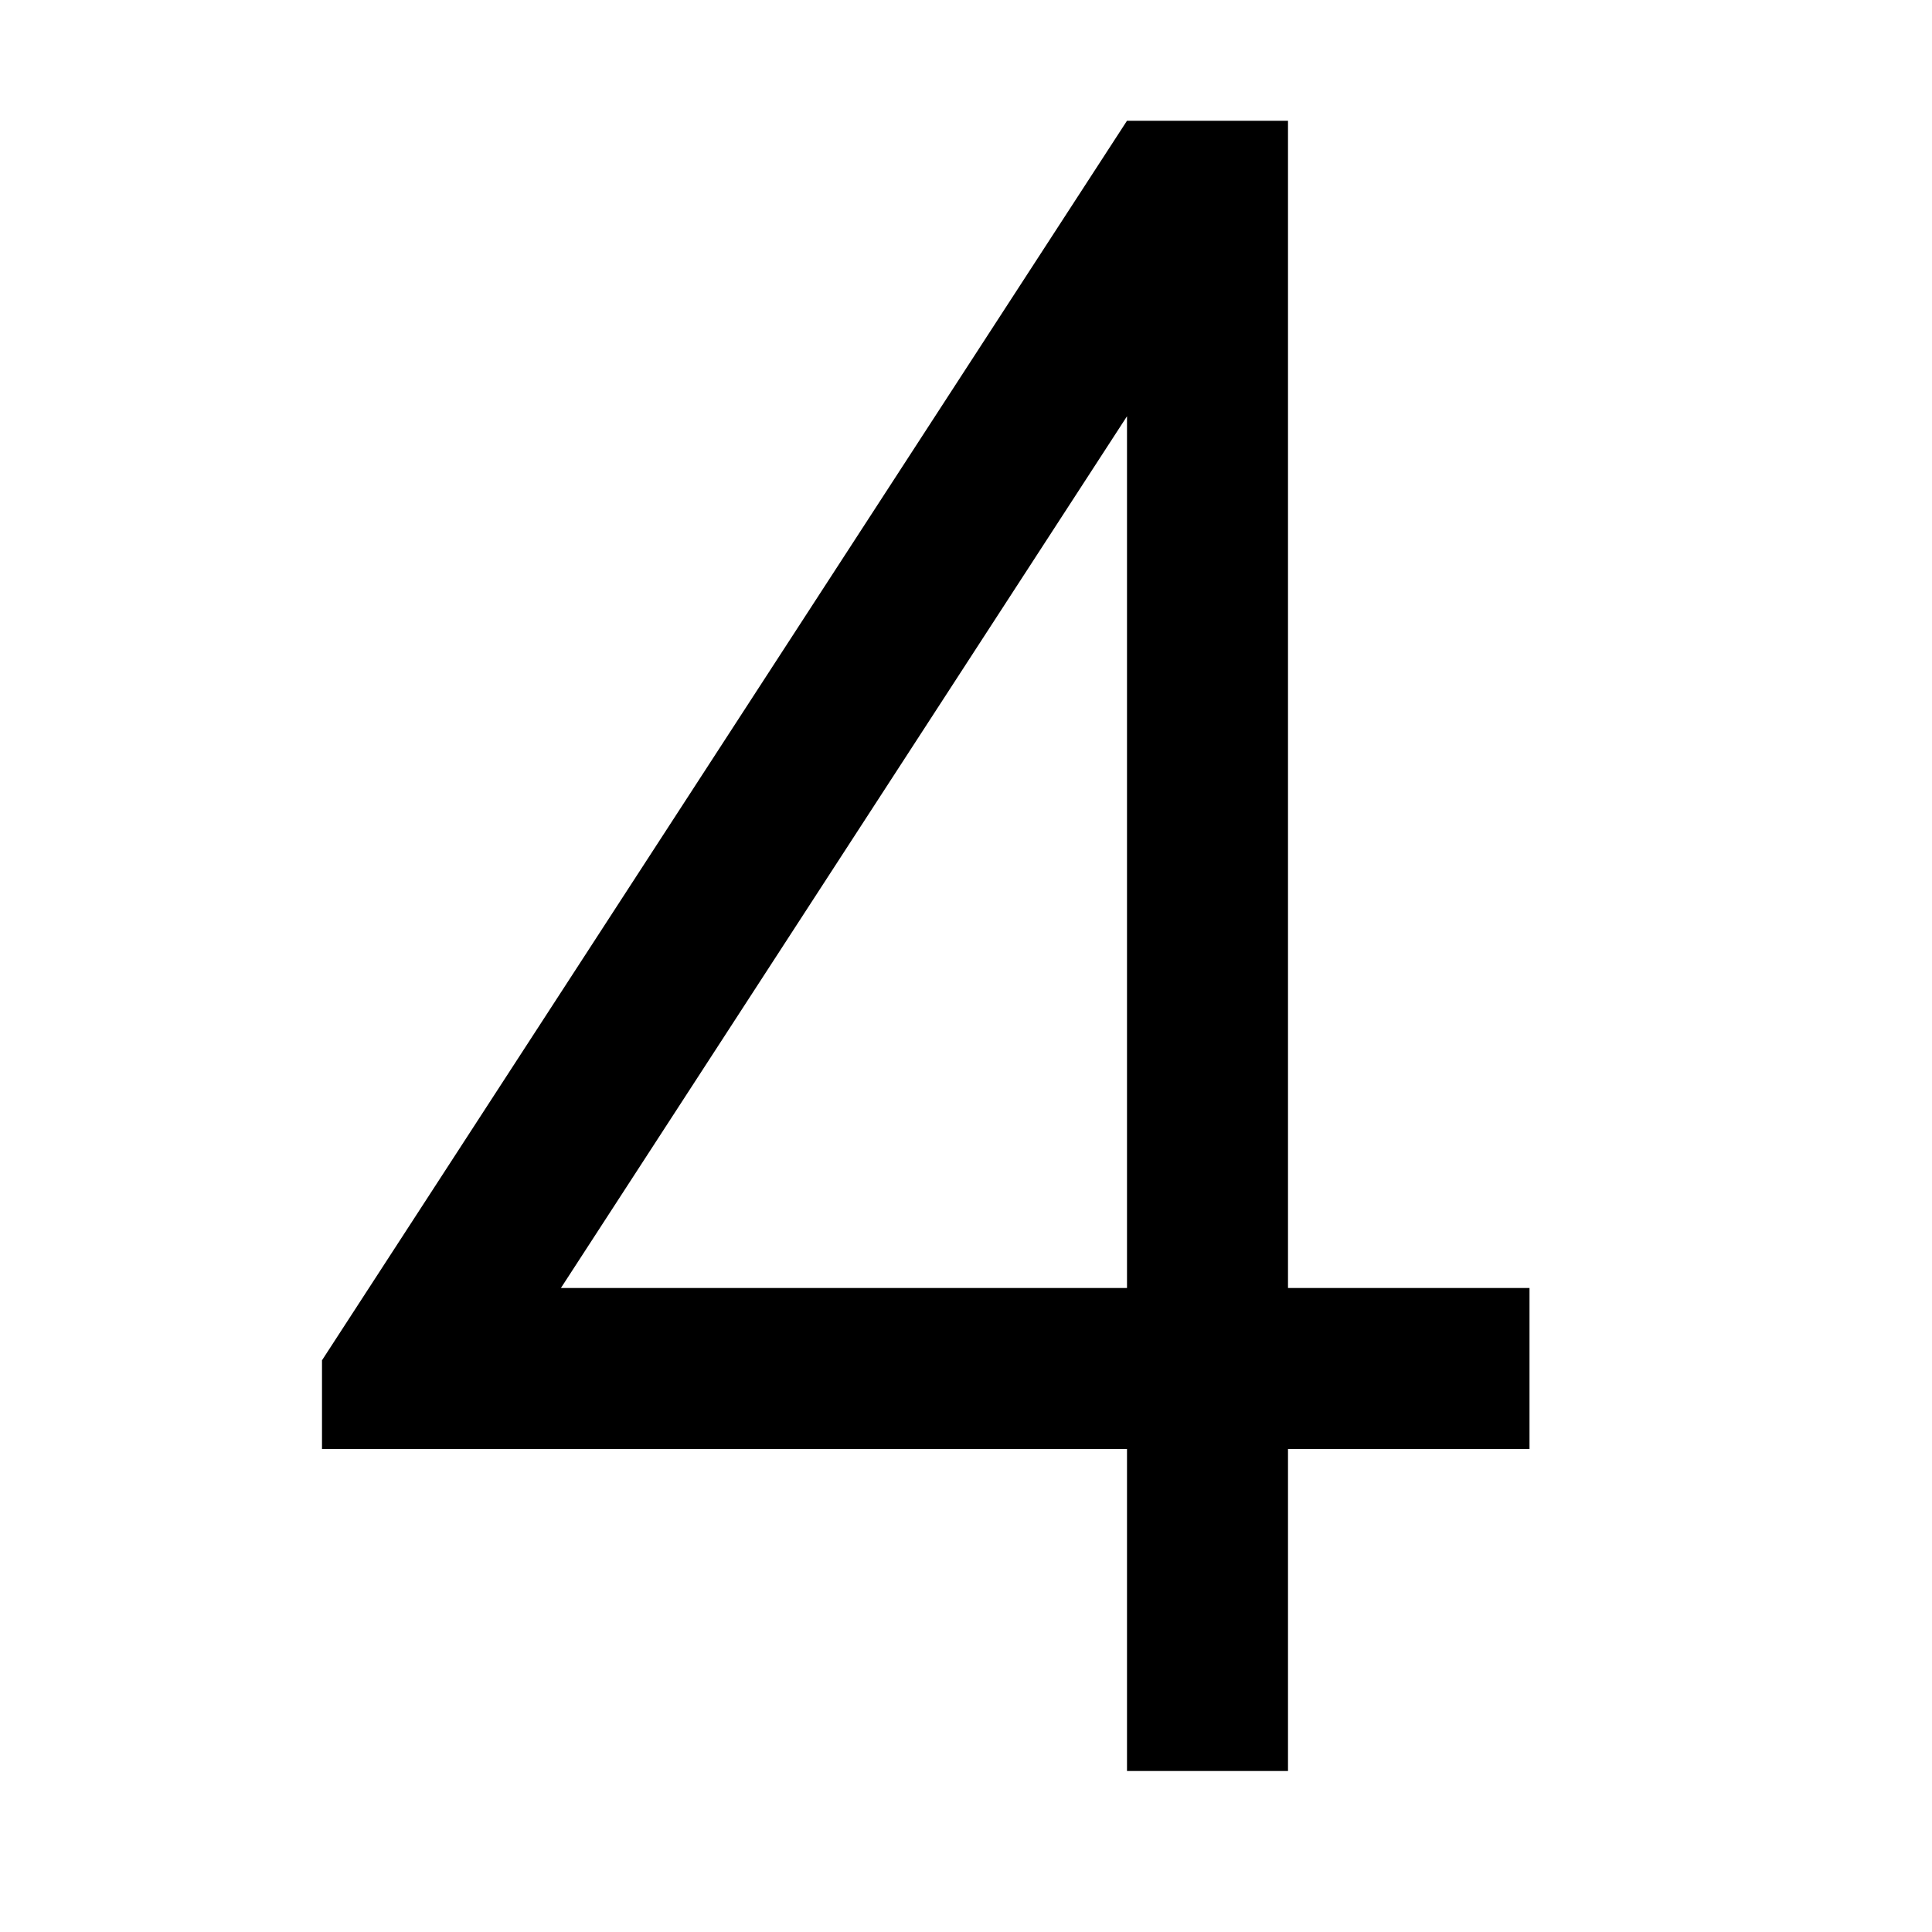
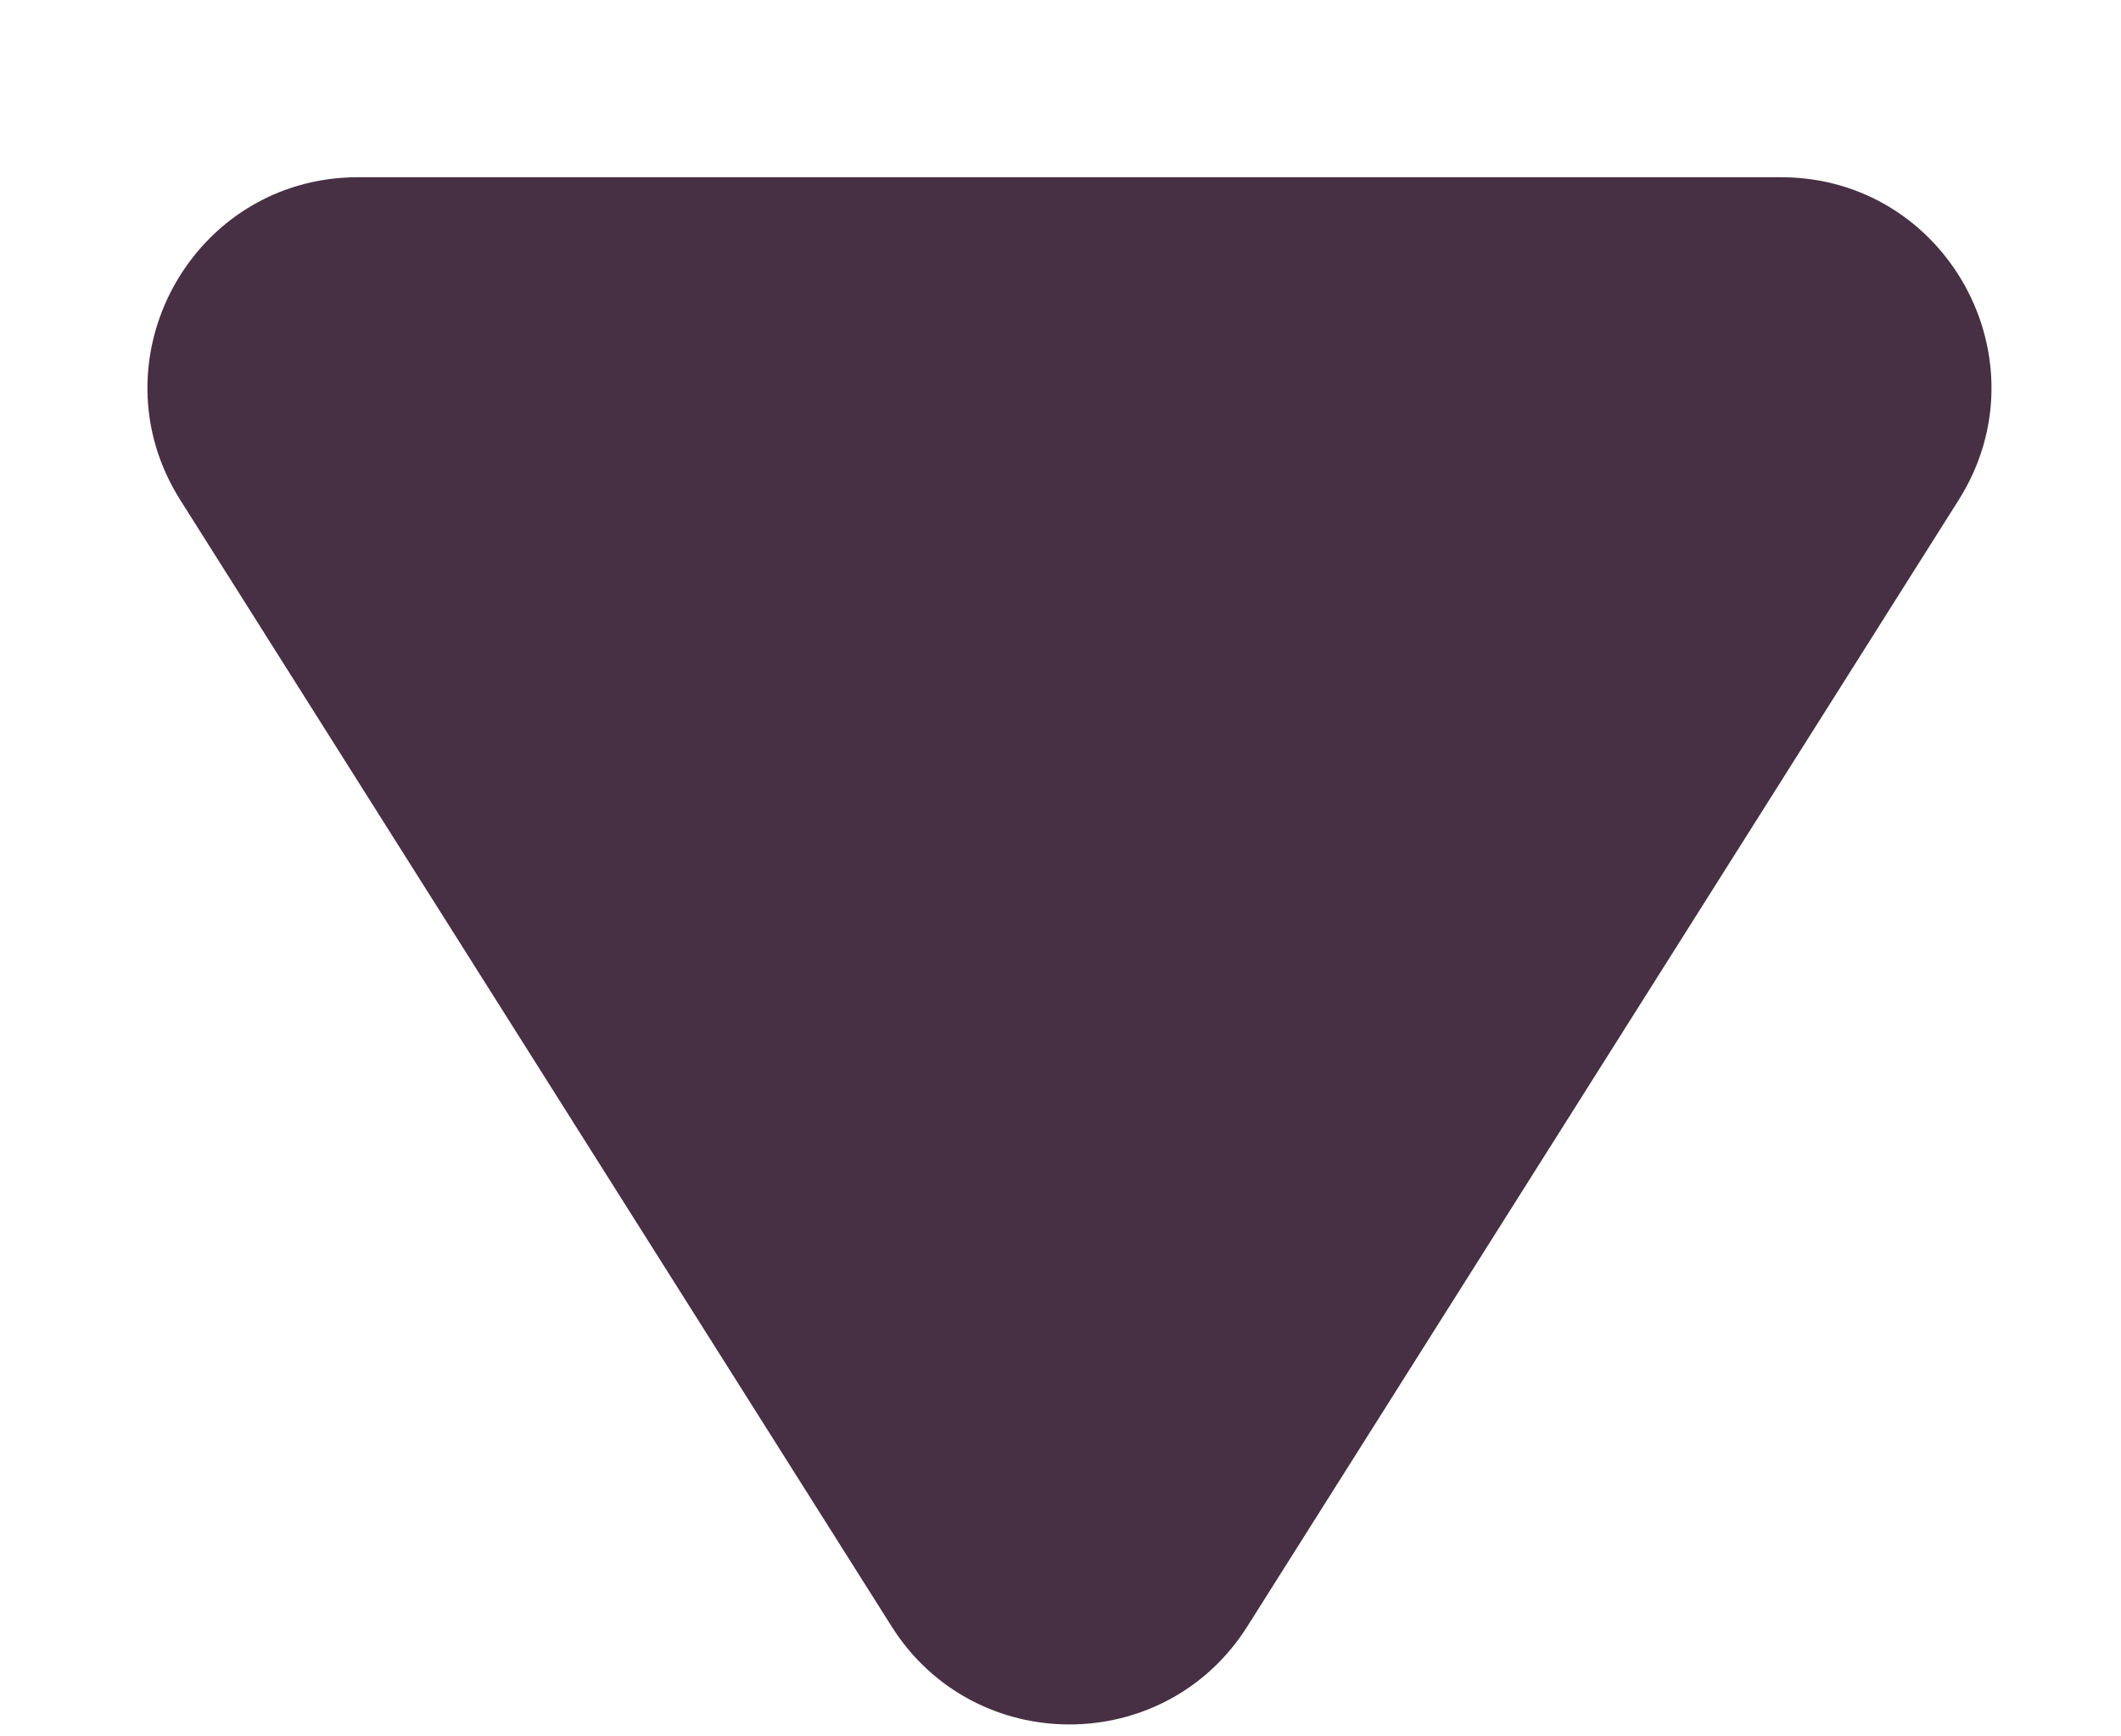
- <svg xmlns="http://www.w3.org/2000/svg" width="24px" height="24px" viewBox="0 0 24 24">
-   <g>
-     <path fill="none" d="M0 0h24v24H0z" />
-     <path d="M16 1.5V16h3v2h-3v4h-2v-4H4v-1.102L14 1.5h2zM14 16V5.171L6.968 16H14z" />
-   </g>
+ <svg xmlns="http://www.w3.org/2000/svg" width="11" height="9" viewBox="0 0 11 9" fill="none">
+   <path d="M6.469 8.434C6.041 9.112 5.052 9.112 4.624 8.434L0.935 2.593C0.476 1.866 0.998 0.919 1.857 0.919L9.236 0.919C10.095 0.919 10.617 1.866 10.158 2.593L6.469 8.434Z" fill="#331A2F" fill-opacity="0.9" />
</svg>
